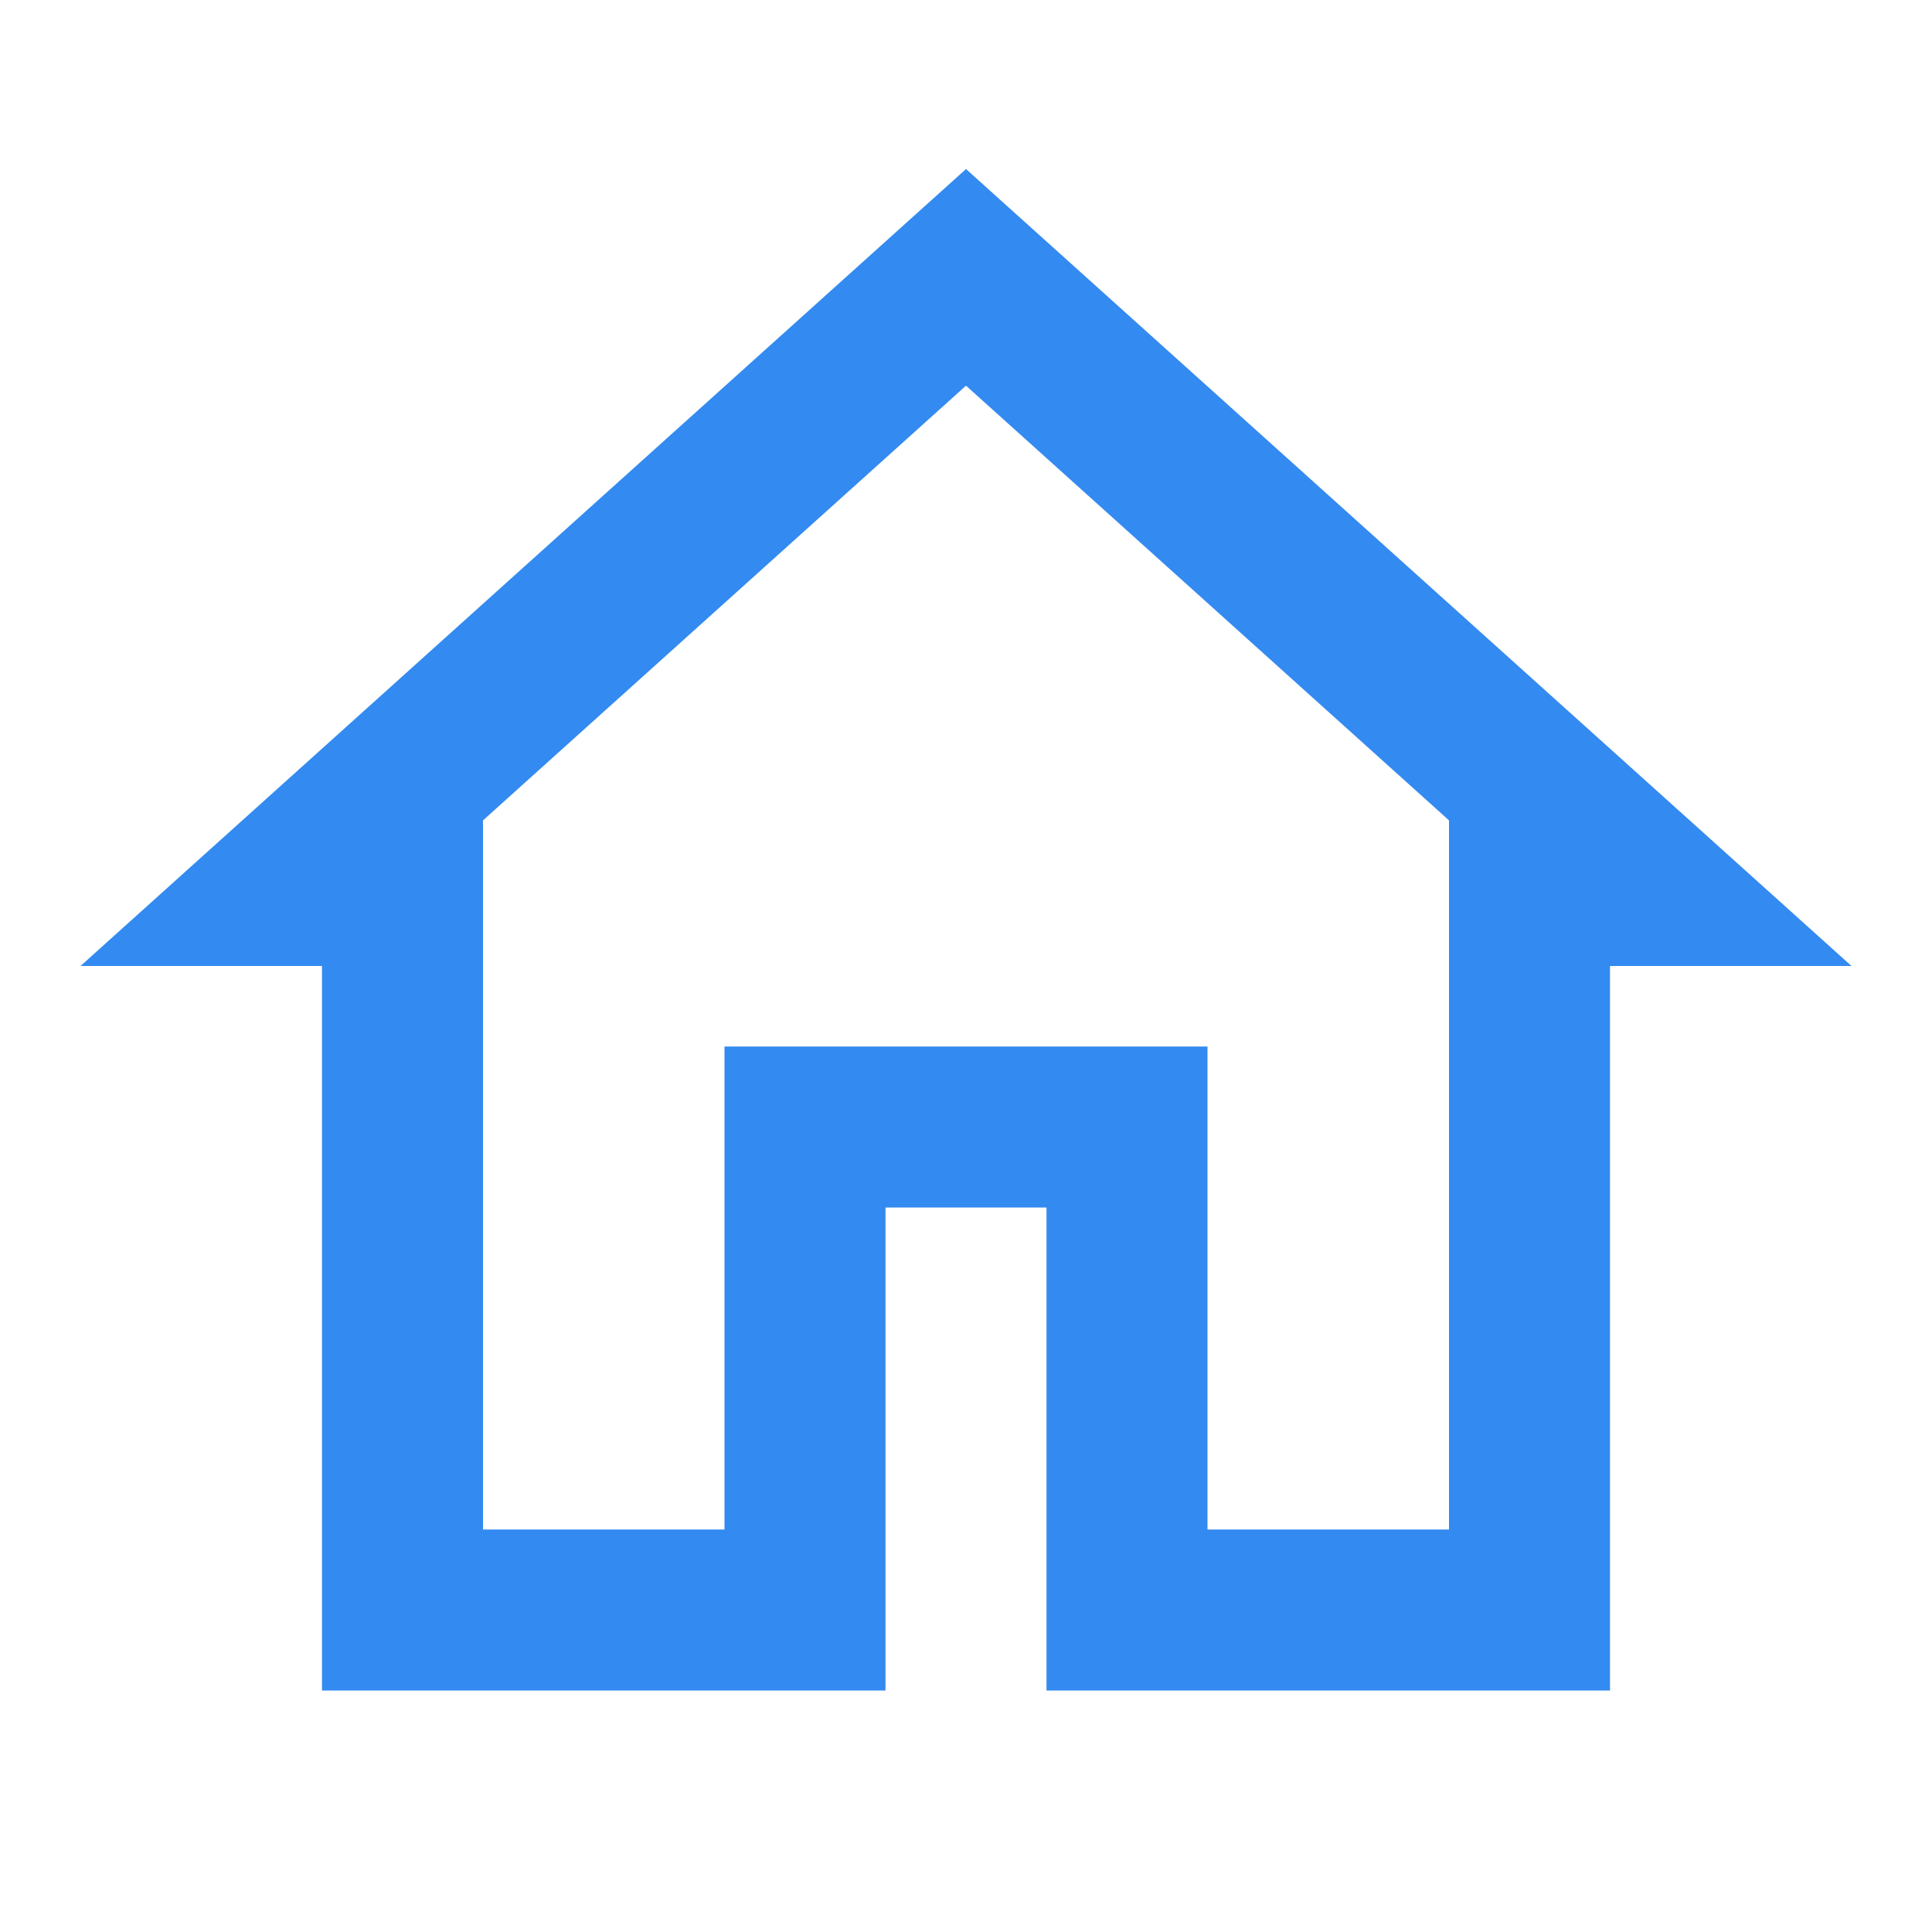
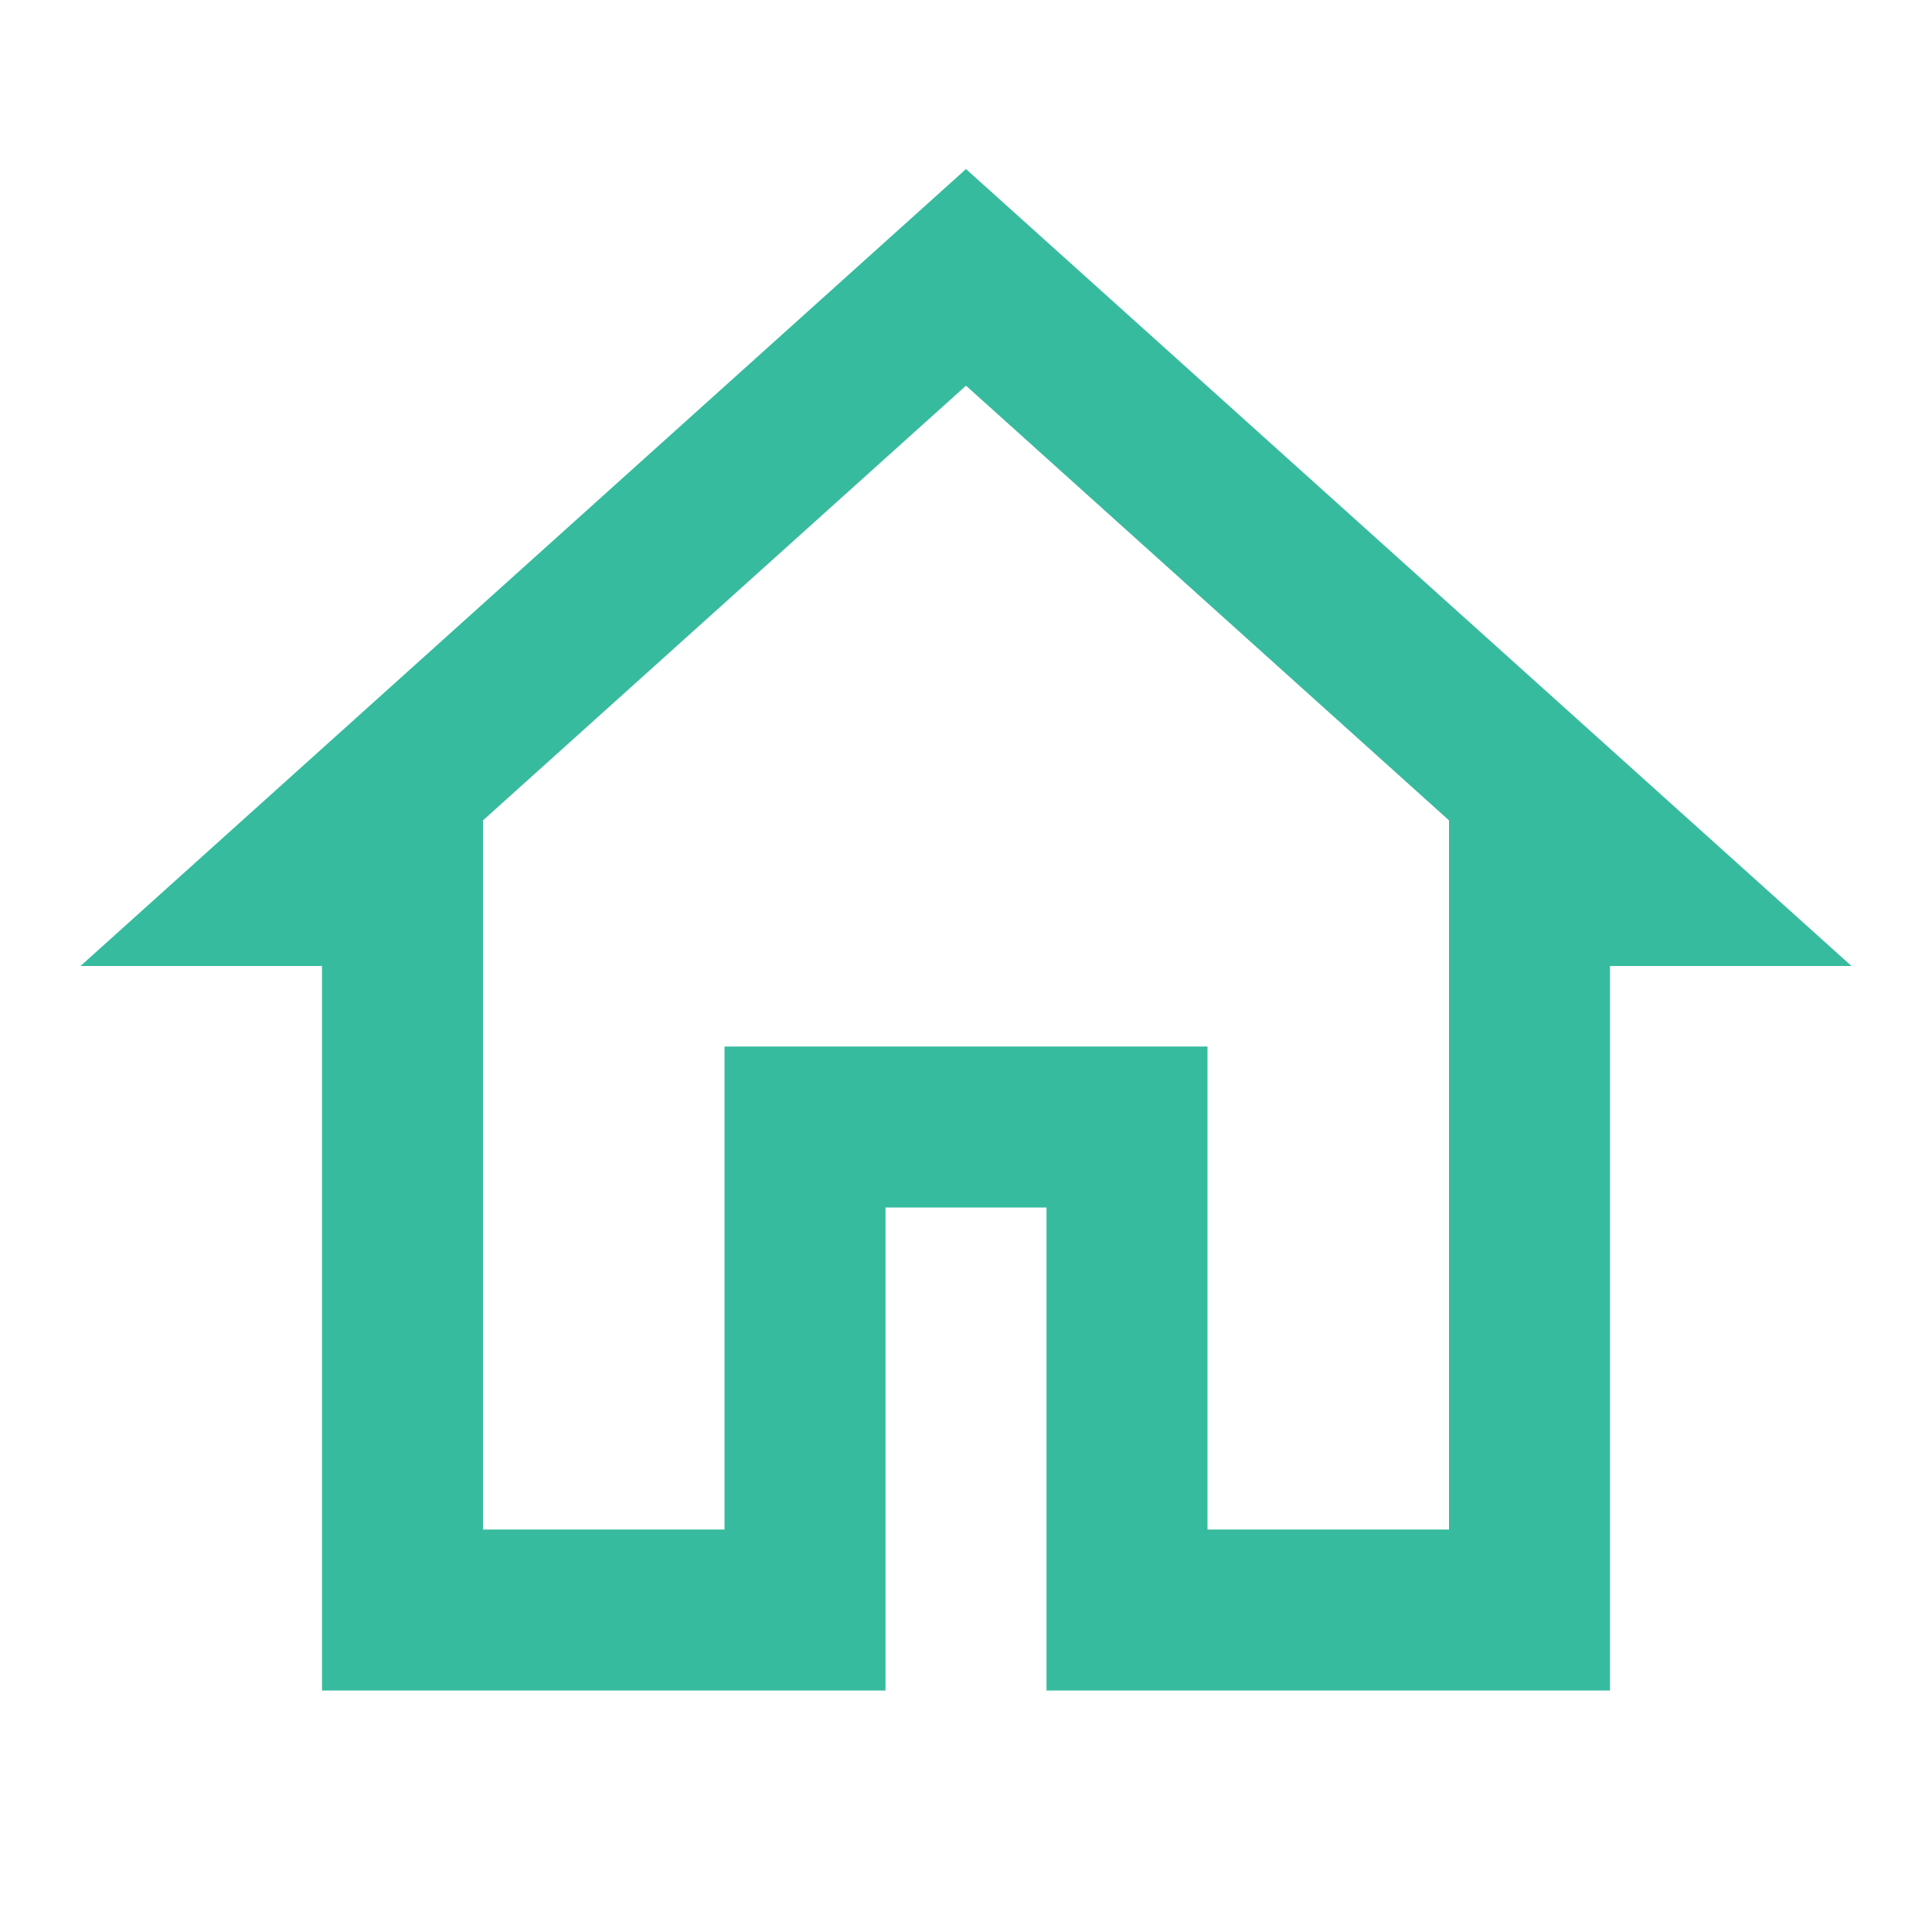
- <svg xmlns="http://www.w3.org/2000/svg" viewBox="0,0,256,256" width="24px" height="24px">
-   <g fill="#338af0" fill-rule="nonzero" stroke="none" stroke-width="1" stroke-linecap="butt" stroke-linejoin="miter" stroke-miterlimit="10" stroke-dasharray="" stroke-dashoffset="0" font-family="none" font-weight="none" font-size="none" text-anchor="none" style="mix-blend-mode: normal">
+ <svg xmlns="http://www.w3.org/2000/svg" viewBox="0,0,256,256" width="24px" height="24px" fill-rule="nonzero">
+   <g fill="#37bb9e" fill-rule="nonzero" stroke="none" stroke-width="1" stroke-linecap="butt" stroke-linejoin="miter" stroke-miterlimit="10" stroke-dasharray="" stroke-dashoffset="0" font-family="none" font-weight="none" font-size="none" text-anchor="none" style="mix-blend-mode: normal">
    <g transform="scale(10.66667,10.66667)">
      <path d="M12,2.1l-11,9.9h3v9h7v-6h2v6h7v-9h3zM12,4.791l6,5.4v0.809v8h-3v-6h-6v6h-3v-8.809z" />
    </g>
  </g>
</svg>
